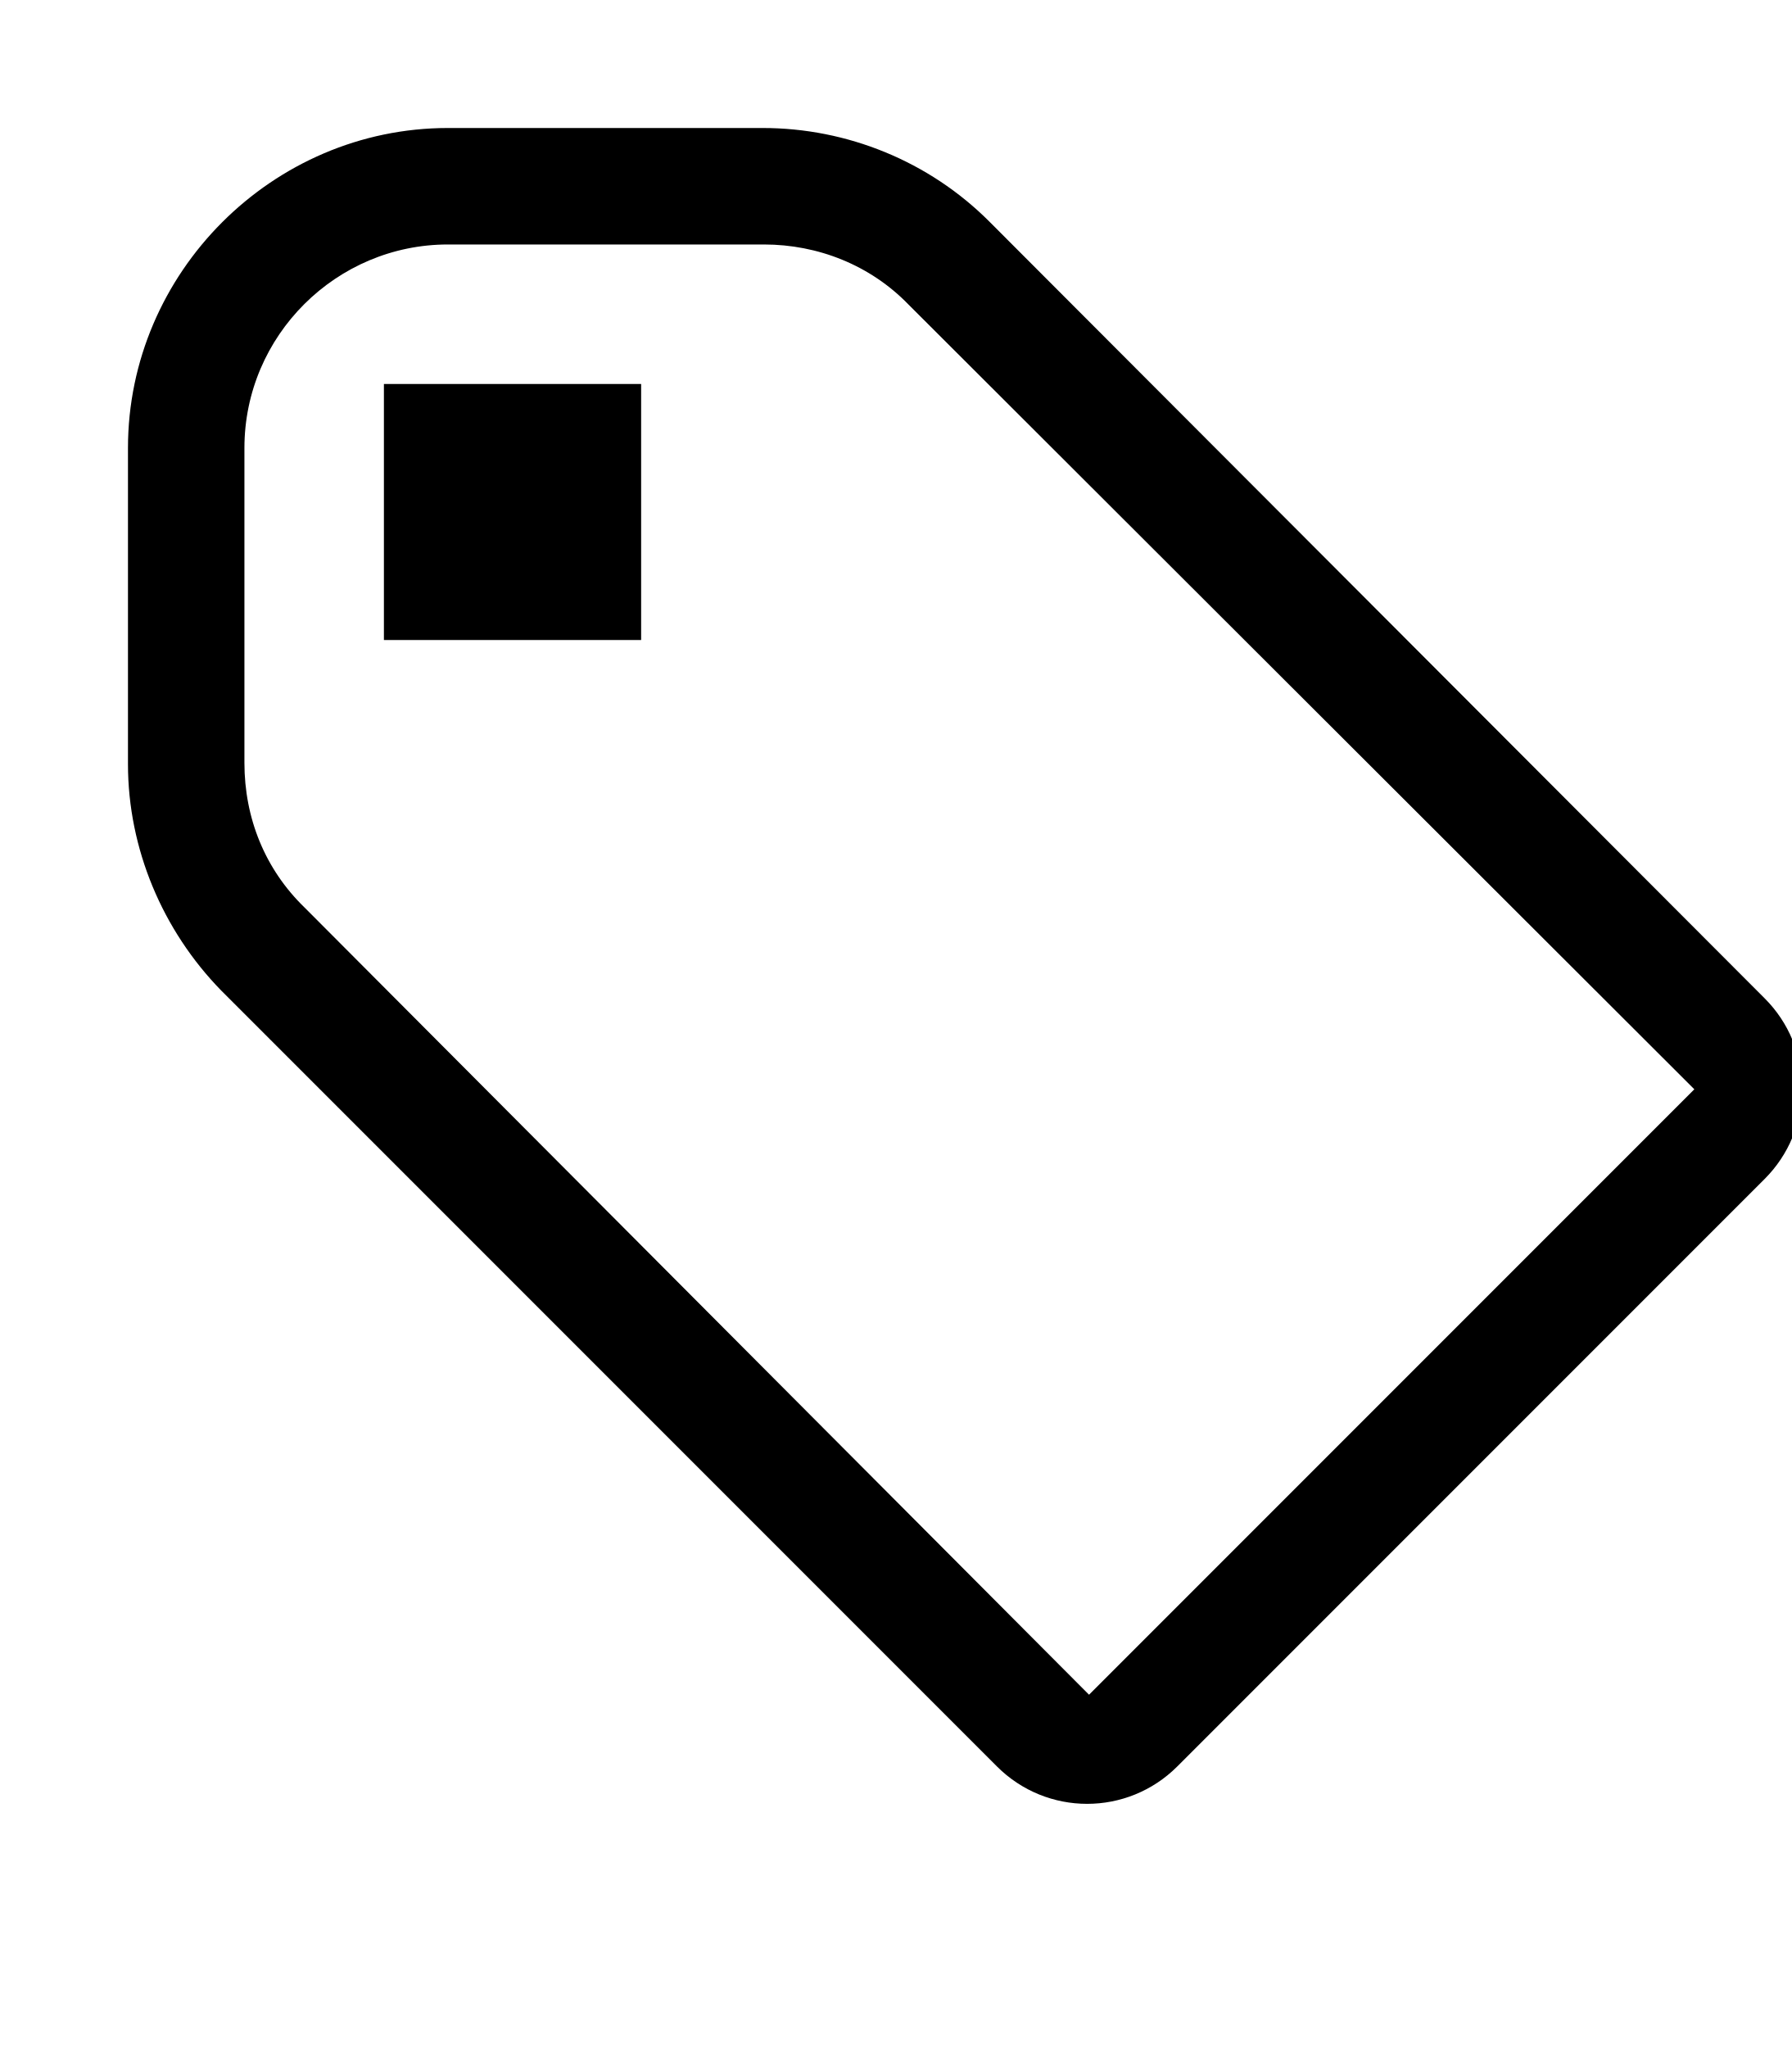
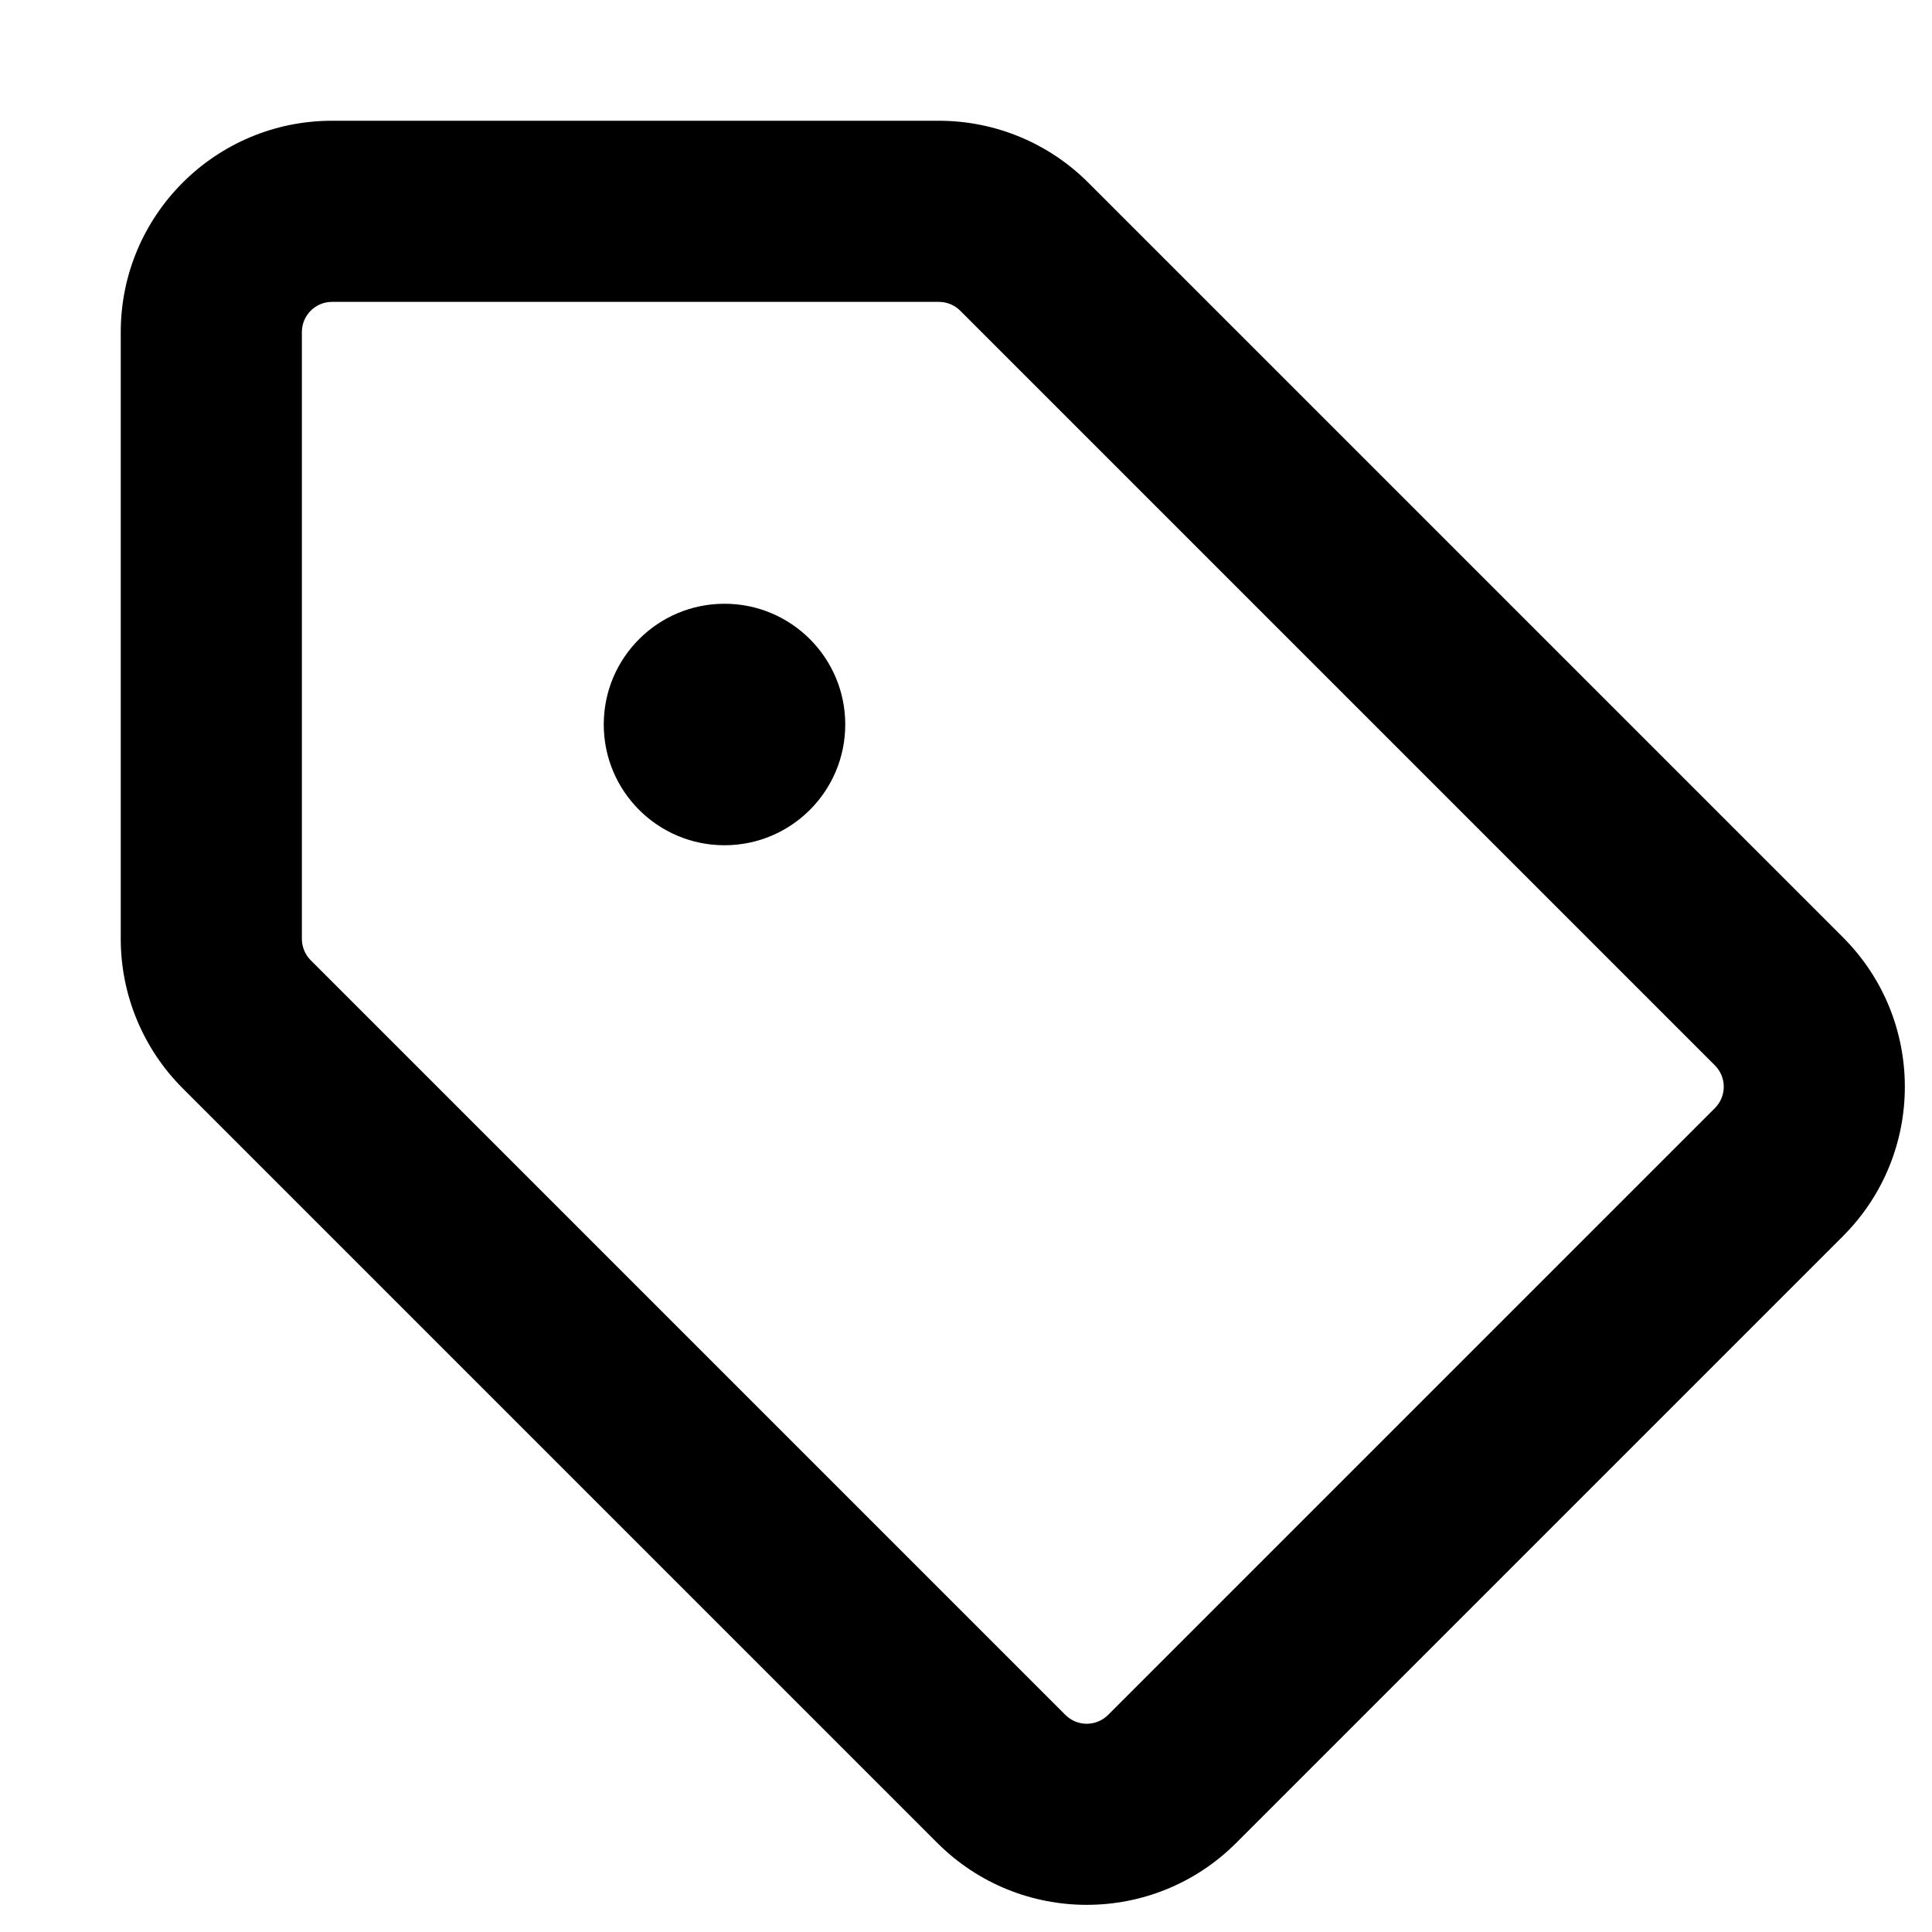
- <svg xmlns="http://www.w3.org/2000/svg" class="icon" width="14" height="16" viewBox="0 0 14 16" aria-hidden="true">
-   <path d="M7.73 1.73C7.26 1.26 6.62 1 5.96 1H3.5C2.13 1 1 2.13 1 3.5v2.47c0 .66.27 1.3.73 1.77l6.06 6.06c.39.39 1.02.39 1.41 0l4.59-4.59a.996.996 0 0 0 0-1.41L7.73 1.73zM2.38 7.09c-.31-.3-.47-.7-.47-1.13V3.5c0-.88.72-1.59 1.59-1.59h2.47c.42 0 .83.16 1.13.47l6.14 6.13-4.73 4.73-6.13-6.15zM3.01 3h2v2H3V3h.01z" />
+ <svg xmlns="http://www.w3.org/2000/svg" class="icon" viewBox="0 0 16 16" width="16" height="16">
+   <path fill-rule="evenodd" d="M2.5 7.775V2.75a.25.25 0 01.25-.25h5.025a.25.25 0 01.177.073l6.25 6.25a.25.25 0 010 .354l-5.025 5.025a.25.25 0 01-.354 0l-6.25-6.25a.25.25 0 01-.073-.177zm-1.5 0V2.75C1 1.784 1.784 1 2.75 1h5.025c.464 0 .91.184 1.238.513l6.25 6.25a1.75 1.75 0 010 2.474l-5.026 5.026a1.75 1.75 0 01-2.474 0l-6.25-6.25A1.75 1.75 0 011 7.775zM6 5a1 1 0 100 2 1 1 0 000-2z" />
</svg>
